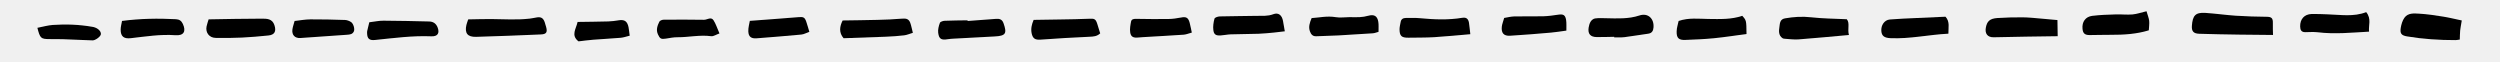
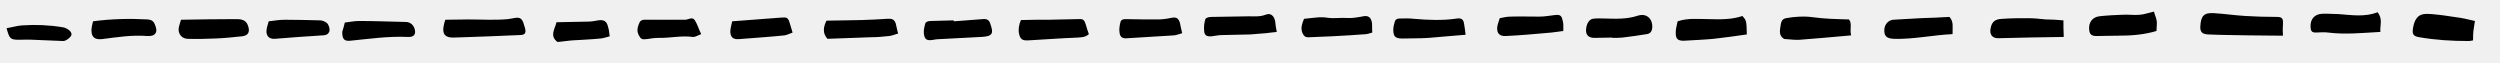
- <svg xmlns="http://www.w3.org/2000/svg" version="1.1" x="0px" y="0px" width="812.74px" height="20px" viewBox="0 0 812.74 20" enable-background="new 0 0 812.74 20" xml:space="preserve">
-   <g id="Layer_2">
- </g>
-   <g id="Layer_1">
-     <path fill="#FFFFFF" d="M738.95,11.37c-0.02-1.17-0.09-2.5-0.05-3.83c0.05-1.66-0.42-2.07-2.04-2.09   c-3.32-0.04-6.64-0.13-9.95-0.34c-3.33-0.22-6.64-0.71-9.97-0.92c-3.21-0.2-4.13,0.85-4.37,4.24c-0.12,1.78,0.59,2.49,2.38,2.55   c4.37,0.14,8.74,0.21,13.11,0.28C731.62,11.31,735.18,11.33,738.95,11.37z" />
-     <path fill="#FFFFFF" d="M600.38,6.25c-4.12-0.2-7.87-0.2-11.57-0.63c-2.91-0.33-5.73-0.15-8.57,0.35   c-1.61,0.28-1.62,1.64-1.78,2.75c-0.18,1.32-0.35,2.77,1.02,3.7c0.24,0.16,0.61,0.18,0.92,0.2c1.43,0.09,2.88,0.3,4.29,0.19   c5.37-0.41,10.74-0.93,16.37-1.43C600.54,9.39,601.47,7.48,600.38,6.25z" />
-     <path fill="#FFFFFF" d="M152.21,6.3c-0.21,0.63-0.45,1.22-0.59,1.83c-0.6,2.69,0.37,3.95,3.16,3.87   c7.01-0.21,14.03-0.49,21.04-0.78c1.82-0.08,2.21-0.72,1.73-2.43c-0.15-0.54-0.3-1.08-0.48-1.6c-0.46-1.3-1.19-1.74-2.51-1.52   c-0.78,0.13-1.56,0.3-2.35,0.4c-4.21,0.49-8.43,0.16-12.64,0.14C157.2,6.18,154.83,6.26,152.21,6.3z" />
-     <path fill="#FFFFFF" d="M800.32,6.65c-2.2-0.46-4.11-0.95-6.04-1.25c-2.59-0.41-5.19-0.81-7.8-0.96c-1.67-0.1-3.62-0.29-4.78,1.3   c-0.67,0.92-1.03,2.17-1.22,3.32c-0.3,1.85,0.22,2.47,2.08,2.78c5.2,0.87,10.44,1.21,15.71,1.2c0.46,0,0.92-0.12,1.41-0.18   c0.04-1.05,0.02-1.99,0.12-2.91C799.88,9.02,800.08,8.09,800.32,6.65z" />
-     <path fill="#FFFFFF" d="M668.87,6.52c-2.05-0.19-3.86-0.37-5.68-0.52c-1.9-0.15-3.81-0.37-5.72-0.38   c-2.72-0.02-5.44,0.05-8.15,0.23c-2.47,0.17-3.39,1.07-3.76,3.22c-0.29,1.73,0.47,3.1,2.6,3.04c6.91-0.18,13.83-0.24,20.78-0.35   C668.92,9.95,668.9,8.26,668.87,6.52z" />
-     <path fill="#FFFFFF" d="M545.71,6.81c-0.21,1.07-0.61,2.22-0.64,3.37c-0.07,2.18,0.67,2.88,2.84,2.8c3.1-0.12,6.21-0.24,9.3-0.55   c3.54-0.35,7.07-0.91,10.58-1.37c-0.04-4.44-0.04-4.44-1.39-5.92c-3.55,1.22-7.27,1.07-11.03,1.02   C552.24,6.12,549.03,5.69,545.71,6.81z" />
-     <path fill="#FFFFFF" d="M697.82,3.65c-1.81,0.43-3.17,0.92-4.57,1.04c-1.81,0.15-3.65-0.07-5.47-0.01   c-2.55,0.09-5.1,0.16-7.63,0.47c-2.22,0.27-3.37,1.98-3.16,4.19c0.14,1.5,0.74,2.07,2.31,2.06c2.3,0,4.6-0.09,6.91-0.08   c4.22,0.02,8.39-0.24,12.34-1.46c0.06-1.12,0.24-2.13,0.12-3.11C698.57,5.77,698.16,4.83,697.82,3.65z" />
-     <path fill="#FFFFFF" d="M417.69,10.18c-0.25-1.47-0.42-2.4-0.58-3.33c-0.32-1.89-1.48-2.9-3.15-2.25c-1.81,0.7-3.6,0.5-5.41,0.54   c-3.99,0.09-7.98,0.07-11.96,0.18c-0.62,0.02-1.66,0.35-1.77,0.74c-0.33,1.18-0.53,2.5-0.37,3.71c0.19,1.46,0.85,1.84,2.34,1.75   c1.1-0.06,2.2-0.32,3.31-0.36c3.02-0.1,6.04-0.09,9.06-0.19c1.67-0.06,3.33-0.24,5-0.39C415.3,10.49,416.44,10.33,417.69,10.18z" />
-     <path fill="#FFFFFF" d="M478,11.12c-0.18-1.53-0.27-2.64-0.45-3.73c-0.22-1.31-0.88-1.83-2.17-1.62c-4.6,0.77-9.2,0.57-13.81,0.13   c-1.5-0.14-3.03-0.07-4.54-0.07c-0.89,0-1.54,0.37-1.7,1.33c-0.13,0.78-0.36,1.56-0.36,2.34c0.02,2.2,0.68,2.79,2.92,2.75   c2.78-0.05,5.57,0,8.35-0.17C470.12,11.85,473.98,11.46,478,11.12z" />
-     <path fill="#FFFFFF" d="M769.24,3.94c-4.09,1.59-8.31,0.85-12.51,0.72c-1.75-0.05-3.51-0.16-5.26-0.11   c-2.37,0.07-3.77,1.69-3.71,4.05c0.03,1.12,0.38,1.86,1.64,1.86c1.35-0.01,2.71-0.13,4.03,0.03c5.57,0.68,11.11,0.11,16.73-0.2   C769.93,8.23,771.04,6.13,769.24,3.94z" />
-     <path fill="#FFFFFF" d="M632.47,5.43c-3.25,0.15-6.27,0.28-9.29,0.42c-2.93,0.14-5.86,0.23-8.78,0.48   c-1.77,0.15-2.93,1.86-2.78,3.77c0.13,1.59,0.97,2.22,2.99,2.31c6.29,0.28,12.44-1.15,18.82-1.46   C633.36,9.01,633.98,7.07,632.47,5.43z" />
-     <path fill="#FFFFFF" d="M67.82,6.29c-0.2,0.67-0.51,1.49-0.68,2.33c-0.38,1.97,0.9,3.65,2.93,3.69c2.87,0.05,5.74,0.03,8.6-0.1   c2.86-0.13,5.71-0.4,8.56-0.68c2.07-0.2,2.64-1.35,1.99-3.36c-0.69-2.12-2.47-2.12-4.09-2.12C79.42,6.06,73.7,6.2,67.82,6.29z" />
-     <path fill="#FFFFFF" d="M448.16,10.35c-0.02-1.25,0.09-2.29-0.08-3.29c-0.32-1.92-1.41-2.48-3.28-1.95   c-0.89,0.25-1.83,0.39-2.76,0.45c-1.11,0.07-2.22,0-3.33,0c-1.51,0.01-3.07,0.26-4.54,0c-2.66-0.46-5.2,0.14-7.77,0.31   c-0.6,1.48-1.09,2.82-0.56,4.29c0.35,0.96,0.89,1.67,2.07,1.62c2.39-0.11,4.78-0.14,7.17-0.27c3.74-0.2,7.47-0.42,11.2-0.69   C446.96,10.78,447.62,10.49,448.16,10.35z" />
-     <path fill="#FFFFFF" d="M296.77,10.67c-0.33-1.27-0.5-2.28-0.85-3.23c-0.47-1.26-1.3-1.49-2.66-1.37c-2.68,0.23-5.37,0.33-8.07,0.4   c-3.72,0.1-7.44,0.13-11.26,0.19c-1,1.96-1.27,3.94,0.3,5.78c4.69-0.17,9.22-0.3,13.75-0.49c1.99-0.08,3.98-0.22,5.96-0.45   C294.85,11.39,295.71,10.99,296.77,10.67z" />
-     <path fill="#FFFFFF" d="M357.67,10.85c-0.33-1.1-0.61-2.09-0.92-3.06c-0.52-1.63-0.93-1.78-2.55-1.7   c-3.08,0.15-6.17,0.17-9.26,0.23c-2.93,0.06-5.86,0.09-8.89,0.14c-0.6,1.39-0.98,2.84-0.65,4.37c0.37,1.75,1.19,2.18,2.9,2.06   c5.31-0.38,10.62-0.71,15.94-0.94C355.46,11.89,356.59,11.86,357.67,10.85z" />
-     <path fill="#FFFFFF" d="M524.77,11.97c0,0.06,0,0.12,0,0.18c1.12-0.02,2.25,0.06,3.35-0.07c2.59-0.32,5.17-0.77,7.75-1.13   c1.19-0.17,1.59-0.95,1.68-1.99c0.24-2.86-1.74-4.87-4.59-3.93c-3.53,1.16-7.19,0.97-10.84,0.89c-1.19-0.03-2.4-0.08-3.57,0.07   c-0.52,0.07-1.12,0.53-1.41,0.99c-0.38,0.58-0.58,1.32-0.69,2.02c-0.3,1.99,0.57,3.02,2.58,3.05   C520.95,12.07,522.86,12,524.77,11.97z" />
-     <path fill="#FFFFFF" d="M509.23,9.95c-0.02-1.39,0.07-2.44-0.08-3.45c-0.24-1.62-0.91-1.98-2.5-1.75   c-1.65,0.24-3.31,0.49-4.97,0.53c-3.11,0.08-6.23-0.03-9.34,0.04c-1.14,0.03-2.28,0.33-3.33,0.5c-0.32,1.16-0.68,1.99-0.77,2.84   c-0.22,2.08,0.62,3.08,2.68,2.95c4.45-0.26,8.9-0.64,13.35-1.02C505.92,10.46,507.57,10.17,509.23,9.95z" />
-     <path fill="#FFFFFF" d="M120.05,7.24c-0.28,1.14-0.5,1.99-0.69,2.84c-0.05,0.23-0.03,0.48-0.03,0.72c0.03,1.8,0.76,2.38,2.56,2.2   c6.11-0.62,12.2-1.45,18.36-1.19c2.02,0.08,2.73-1.01,2.01-2.89c-0.49-1.27-1.43-1.91-2.75-1.94c-4.95-0.11-9.9-0.25-14.84-0.26   C123.18,6.71,121.68,7.05,120.05,7.24z" />
-     <path fill="#FFFFFF" d="M314.58,6.82c-0.01-0.08-0.01-0.15-0.02-0.23c-2.47,0.04-4.94,0.04-7.41,0.15   c-0.56,0.02-1.45,0.31-1.59,0.69c-0.38,1.01-0.68,2.17-0.55,3.22c0.26,2.05,1.03,2.45,3.12,2.09c0.63-0.11,1.27-0.15,1.9-0.18   c4.46-0.25,8.92-0.48,13.39-0.72c3.56-0.19,4.02-0.96,2.83-4.31c-0.45-1.27-1.31-1.49-2.42-1.41   C320.74,6.35,317.66,6.59,314.58,6.82z" />
-     <path fill="#FFFFFF" d="M39.67,6.8c-0.16,0.94-0.45,1.87-0.45,2.8c-0.02,2.26,1.04,3.07,3.27,2.82c4.82-0.54,9.63-1.33,14.52-0.97   c2.75,0.2,3.59-1.29,2.4-3.75c-0.48-0.99-1.15-1.4-2.23-1.46C51.38,5.93,45.59,6.03,39.67,6.8z" />
-     <path fill="#FFFFFF" d="M387.46,10.59c-0.27-1.22-0.45-2.23-0.71-3.21c-0.45-1.66-1.15-2-2.78-1.68c-1.39,0.27-2.82,0.47-4.23,0.49   c-3.43,0.05-6.87-0.01-10.3-0.05c-0.77-0.01-1.57,0.03-1.74,0.88c-0.23,1.15-0.44,2.38-0.28,3.52c0.21,1.44,1.06,1.84,2.6,1.67   c0.55-0.06,1.11-0.1,1.67-0.13c4.38-0.26,8.76-0.49,13.13-0.79C385.65,11.22,386.46,10.86,387.46,10.59z" />
-     <path fill="#FFFFFF" d="M243.76,6.78c-0.15,0.97-0.53,2.2-0.49,3.42c0.06,1.73,0.95,2.39,2.67,2.26c4.85-0.38,9.7-0.76,14.55-1.22   c0.87-0.08,1.71-0.57,2.63-0.89c-0.39-1.31-0.65-2.31-1-3.29c-0.51-1.45-0.95-1.62-2.51-1.49C254.46,6,249.3,6.36,243.76,6.78z" />
-     <path fill="#FFFFFF" d="M233.9,10.87c-0.75-1.72-1.17-3.11-1.93-4.28c-0.81-1.26-2.06-0.14-3.1-0.16   c-4.37-0.07-8.74-0.07-13.1-0.03c-0.49,0-1.24,0.29-1.43,0.66c-0.63,1.28-1.12,2.65-0.45,4.12c0.65,1.42,1.06,1.62,2.59,1.38   c1.25-0.2,2.52-0.46,3.78-0.45c3.65,0.02,7.26-0.85,10.94-0.34C231.94,11.87,232.77,11.27,233.9,10.87z" />
-     <path fill="#FFFFFF" d="M95.77,6.82c-0.28,1.05-0.59,1.88-0.71,2.72c-0.25,1.8,0.79,2.94,2.6,2.82c5.07-0.33,10.13-0.72,15.2-1.06   c0.91-0.06,1.77-0.16,2.19-1.11c0.34-0.77-0.13-2.5-0.93-3.03c-0.57-0.37-1.3-0.65-1.97-0.67c-3.74-0.13-7.49-0.23-11.23-0.2   C99.19,6.3,97.47,6.63,95.77,6.82z" />
-     <path fill="#FFFFFF" d="M204.72,11.6c-0.17-1.24-0.23-2.03-0.4-2.79c-0.42-1.94-1.34-2.51-3.24-2.2c-1.09,0.18-2.2,0.33-3.3,0.36   c-3.31,0.09-6.63,0.12-10.02,0.17c-0.44,2.2-2.28,4.33,0.3,6.32c1.6-0.18,3.17-0.41,4.75-0.53c3.01-0.24,6.03-0.38,9.03-0.64   C202.75,12.2,203.63,11.86,204.72,11.6z" />
-     <path fill="#FFFFFF" d="M12.15,9.04c0.88,3.42,1.14,3.65,3.83,3.67c1.51,0.01,3.03-0.01,4.54,0.04c3.18,0.11,6.37,0.26,9.55,0.38   c0.89,0.03,2.55-1.18,2.7-1.92c0.16-0.81-0.59-1.76-1.81-2.24c-0.29-0.12-0.61-0.19-0.92-0.25c-4.27-0.75-8.57-0.92-12.88-0.61   C15.53,8.22,13.93,8.69,12.15,9.04z" />
-     <path fill-rule="evenodd" clip-rule="evenodd" d="M738.95,11.37c-3.77-0.04-7.33-0.05-10.89-0.11c-4.37-0.07-8.74-0.13-13.11-0.28   c-1.8-0.06-2.5-0.77-2.38-2.55c0.23-3.39,1.16-4.44,4.37-4.24c3.33,0.21,6.64,0.7,9.97,0.92c3.31,0.22,6.63,0.3,9.95,0.34   c1.62,0.02,2.09,0.43,2.04,2.09C738.86,8.87,738.93,10.2,738.95,11.37z" />
-     <path fill-rule="evenodd" clip-rule="evenodd" d="M600.38,6.25c1.09,1.23,0.16,3.14,0.7,5.13c-5.63,0.5-11,1.02-16.37,1.43   c-1.42,0.11-2.86-0.1-4.29-0.19c-0.31-0.02-0.68-0.04-0.92-0.2c-1.37-0.92-1.21-2.38-1.02-3.7c0.15-1.11,0.17-2.47,1.78-2.75   c2.84-0.5,5.66-0.68,8.57-0.35C592.52,6.04,596.26,6.05,600.38,6.25z" />
-     <path fill-rule="evenodd" clip-rule="evenodd" d="M152.21,6.3c2.62-0.04,4.99-0.12,7.36-0.11c4.22,0.02,8.43,0.35,12.64-0.14   c0.79-0.09,1.57-0.27,2.35-0.4c1.32-0.21,2.04,0.22,2.51,1.52c0.19,0.53,0.33,1.07,0.48,1.6c0.48,1.72,0.08,2.36-1.73,2.43   c-7.01,0.3-14.02,0.58-21.04,0.78c-2.8,0.08-3.76-1.18-3.16-3.87C151.76,7.52,152.01,6.92,152.21,6.3z" />
-     <path fill-rule="evenodd" clip-rule="evenodd" d="M800.32,6.65c-0.24,1.44-0.43,2.37-0.53,3.3c-0.09,0.93-0.08,1.86-0.12,2.91   c-0.49,0.07-0.95,0.18-1.41,0.18c-5.27,0.01-10.51-0.33-15.71-1.2c-1.86-0.31-2.38-0.93-2.08-2.78c0.19-1.15,0.55-2.4,1.22-3.32   c1.16-1.59,3.11-1.4,4.78-1.3c2.61,0.15,5.22,0.55,7.8,0.96C796.21,5.71,798.11,6.19,800.32,6.65z" />
-     <path fill-rule="evenodd" clip-rule="evenodd" d="M668.87,6.52c0.03,1.73,0.05,3.43,0.08,5.25c-6.95,0.11-13.87,0.17-20.78,0.35   c-2.13,0.06-2.9-1.31-2.6-3.04c0.36-2.15,1.29-3.05,3.76-3.22c2.71-0.18,5.43-0.25,8.15-0.23c1.91,0.01,3.81,0.22,5.72,0.38   C665.01,6.15,666.82,6.33,668.87,6.52z" />
-     <path fill-rule="evenodd" clip-rule="evenodd" d="M545.71,6.81c3.32-1.12,6.53-0.69,9.66-0.65c3.76,0.05,7.48,0.2,11.03-1.02   c1.34,1.48,1.34,1.48,1.39,5.92c-3.51,0.46-7.04,1.02-10.58,1.37c-3.09,0.31-6.2,0.43-9.3,0.55c-2.17,0.09-2.91-0.61-2.84-2.8   C545.1,9.03,545.49,7.88,545.71,6.81z" />
-     <path fill-rule="evenodd" clip-rule="evenodd" d="M697.82,3.65c0.34,1.18,0.75,2.12,0.87,3.1c0.11,0.98-0.07,1.99-0.12,3.11   c-3.95,1.22-8.13,1.48-12.34,1.46c-2.3-0.01-4.61,0.07-6.91,0.08c-1.58,0-2.17-0.56-2.31-2.06c-0.21-2.21,0.95-3.91,3.16-4.19   c2.52-0.31,5.08-0.39,7.63-0.47c1.82-0.06,3.66,0.16,5.47,0.01C694.65,4.57,696.01,4.08,697.82,3.65z" />
-     <path fill-rule="evenodd" clip-rule="evenodd" d="M417.69,10.18c-1.25,0.15-2.39,0.31-3.53,0.41c-1.67,0.15-3.33,0.33-5,0.39   c-3.02,0.1-6.04,0.09-9.06,0.19c-1.1,0.04-2.2,0.29-3.31,0.36c-1.49,0.08-2.16-0.29-2.34-1.75c-0.15-1.21,0.04-2.53,0.37-3.71   c0.11-0.4,1.15-0.73,1.77-0.74c3.99-0.11,7.98-0.09,11.96-0.18c1.81-0.04,3.6,0.16,5.41-0.54c1.67-0.65,2.83,0.36,3.15,2.25   C417.27,7.79,417.44,8.72,417.69,10.18z" />
-     <path fill-rule="evenodd" clip-rule="evenodd" d="M478,11.12c-4.01,0.34-7.88,0.73-11.75,0.97c-2.78,0.17-5.57,0.12-8.35,0.17   c-2.24,0.04-2.91-0.55-2.92-2.75c0-0.78,0.23-1.56,0.36-2.34c0.16-0.97,0.81-1.33,1.7-1.33c1.51,0,3.04-0.07,4.54,0.07   c4.61,0.43,9.21,0.64,13.81-0.13c1.28-0.21,1.95,0.31,2.17,1.62C477.73,8.48,477.81,9.58,478,11.12z" />
-     <path fill-rule="evenodd" clip-rule="evenodd" d="M769.24,3.94c1.8,2.2,0.69,4.29,0.93,6.35c-5.63,0.31-11.17,0.88-16.73,0.2   c-1.33-0.16-2.69-0.04-4.03-0.03c-1.27,0-1.62-0.74-1.64-1.86c-0.06-2.36,1.34-3.97,3.71-4.05c1.75-0.05,3.51,0.06,5.26,0.11   C760.93,4.79,765.15,5.53,769.24,3.94z" />
-     <path fill-rule="evenodd" clip-rule="evenodd" d="M632.47,5.43c1.52,1.64,0.9,3.58,0.95,5.52c-6.38,0.32-12.53,1.74-18.82,1.46   c-2.02-0.09-2.86-0.72-2.99-2.31c-0.15-1.9,1.01-3.62,2.78-3.77c2.92-0.25,5.85-0.34,8.78-0.48   C626.19,5.71,629.21,5.58,632.47,5.43z" />
-     <path fill-rule="evenodd" clip-rule="evenodd" d="M67.82,6.29C73.7,6.2,79.42,6.06,85.13,6.06c1.63,0,3.4,0,4.09,2.12   c0.65,2.01,0.08,3.16-1.99,3.36c-2.85,0.28-5.7,0.55-8.56,0.68c-2.86,0.13-5.73,0.16-8.6,0.1c-2.03-0.04-3.31-1.72-2.93-3.69   C67.31,7.79,67.62,6.97,67.82,6.29z" />
-     <path fill-rule="evenodd" clip-rule="evenodd" d="M448.16,10.35c-0.54,0.14-1.2,0.43-1.88,0.48c-3.73,0.26-7.47,0.49-11.2,0.69   c-2.39,0.12-4.78,0.16-7.17,0.27c-1.19,0.05-1.72-0.65-2.07-1.62c-0.53-1.47-0.04-2.81,0.56-4.29c2.57-0.17,5.1-0.77,7.77-0.31   c1.47,0.25,3.02,0.01,4.54,0c1.11-0.01,2.23,0.07,3.33,0c0.93-0.06,1.87-0.2,2.76-0.45c1.88-0.52,2.96,0.03,3.28,1.95   C448.25,8.06,448.14,9.1,448.16,10.35z" />
-     <path fill-rule="evenodd" clip-rule="evenodd" d="M296.77,10.67c-1.06,0.32-1.92,0.71-2.82,0.82c-1.98,0.23-3.97,0.37-5.96,0.45   c-4.53,0.19-9.06,0.33-13.75,0.49c-1.57-1.84-1.3-3.82-0.3-5.78c3.82-0.06,7.54-0.09,11.26-0.19c2.69-0.07,5.39-0.17,8.07-0.4   c1.36-0.12,2.19,0.11,2.66,1.37C296.27,8.39,296.44,9.4,296.77,10.67z" />
-     <path fill-rule="evenodd" clip-rule="evenodd" d="M357.67,10.85c-1.08,1.01-2.21,1.04-3.45,1.1c-5.32,0.23-10.63,0.56-15.94,0.94   c-1.71,0.12-2.53-0.31-2.9-2.06c-0.32-1.53,0.05-2.98,0.65-4.37c3.03-0.05,5.96-0.09,8.89-0.14c3.09-0.06,6.18-0.08,9.26-0.23   c1.62-0.08,2.03,0.07,2.55,1.7C357.05,8.76,357.34,9.75,357.67,10.85z" />
-     <path fill-rule="evenodd" clip-rule="evenodd" d="M524.77,11.97c-1.91,0.03-3.83,0.1-5.74,0.08c-2.01-0.03-2.88-1.06-2.58-3.05   c0.11-0.7,0.31-1.44,0.69-2.02c0.29-0.46,0.89-0.92,1.41-0.99c1.17-0.16,2.38-0.1,3.57-0.07c3.65,0.08,7.31,0.28,10.84-0.89   c2.86-0.94,4.84,1.07,4.59,3.93c-0.09,1.04-0.5,1.82-1.68,1.99c-2.59,0.36-5.16,0.8-7.75,1.13c-1.1,0.14-2.23,0.05-3.35,0.07   C524.78,12.09,524.77,12.03,524.77,11.97z" />
-     <path fill-rule="evenodd" clip-rule="evenodd" d="M509.23,9.95c-1.66,0.22-3.31,0.51-4.97,0.65c-4.45,0.38-8.9,0.76-13.35,1.02   c-2.05,0.12-2.9-0.88-2.68-2.95c0.09-0.86,0.45-1.68,0.77-2.84c1.06-0.17,2.19-0.47,3.33-0.5c3.11-0.07,6.23,0.04,9.34-0.04   c1.66-0.04,3.32-0.29,4.97-0.53c1.59-0.23,2.25,0.12,2.5,1.75C509.3,7.51,509.21,8.56,509.23,9.95z" />
-     <path fill-rule="evenodd" clip-rule="evenodd" d="M120.05,7.24c1.63-0.19,3.13-0.53,4.63-0.52c4.95,0.02,9.9,0.15,14.84,0.26   c1.32,0.03,2.26,0.67,2.75,1.94c0.72,1.87,0,2.97-2.01,2.89c-6.17-0.26-12.26,0.57-18.36,1.19c-1.8,0.18-2.53-0.4-2.56-2.2   c0-0.24-0.02-0.49,0.03-0.72C119.55,9.23,119.77,8.39,120.05,7.24z" />
-     <path fill-rule="evenodd" clip-rule="evenodd" d="M314.58,6.82c3.08-0.23,6.16-0.47,9.24-0.69c1.11-0.08,1.97,0.14,2.42,1.41   c1.19,3.35,0.72,4.12-2.83,4.31c-4.46,0.24-8.92,0.47-13.39,0.72c-0.63,0.03-1.27,0.08-1.9,0.18c-2.08,0.35-2.86-0.04-3.12-2.09   c-0.13-1.04,0.17-2.21,0.55-3.22c0.14-0.39,1.03-0.67,1.59-0.69c2.47-0.11,4.94-0.11,7.41-0.15   C314.56,6.66,314.57,6.74,314.58,6.82z" />
-     <path fill-rule="evenodd" clip-rule="evenodd" d="M39.67,6.8c5.92-0.77,11.7-0.87,17.51-0.56c1.08,0.06,1.75,0.47,2.23,1.46   c1.19,2.47,0.35,3.96-2.4,3.75c-4.9-0.36-9.7,0.43-14.52,0.97c-2.23,0.25-3.28-0.56-3.27-2.82C39.23,8.67,39.51,7.74,39.67,6.8z" />
-     <path fill-rule="evenodd" clip-rule="evenodd" d="M387.46,10.59c-1,0.27-1.81,0.63-2.64,0.69c-4.37,0.3-8.75,0.53-13.13,0.79   c-0.56,0.03-1.11,0.07-1.67,0.13c-1.54,0.17-2.39-0.22-2.6-1.67c-0.16-1.14,0.05-2.36,0.28-3.52c0.17-0.85,0.96-0.89,1.74-0.88   c3.43,0.05,6.87,0.1,10.3,0.05c1.41-0.02,2.84-0.22,4.23-0.49c1.63-0.32,2.33,0.02,2.78,1.68C387.01,8.36,387.19,9.37,387.46,10.59   z" />
-     <path fill-rule="evenodd" clip-rule="evenodd" d="M243.76,6.78c5.54-0.42,10.7-0.78,15.85-1.21c1.56-0.13,2.01,0.04,2.51,1.49   c0.34,0.97,0.6,1.97,1,3.29c-0.93,0.32-1.76,0.81-2.63,0.89c-4.84,0.46-9.7,0.84-14.55,1.22c-1.72,0.13-2.61-0.52-2.67-2.26   C243.22,8.98,243.61,7.75,243.76,6.78z" />
-     <path fill-rule="evenodd" clip-rule="evenodd" d="M233.9,10.87c-1.13,0.4-1.96,1-2.7,0.9c-3.68-0.5-7.29,0.36-10.94,0.34   c-1.26-0.01-2.52,0.25-3.78,0.45c-1.54,0.25-1.95,0.04-2.59-1.38c-0.67-1.47-0.18-2.84,0.45-4.12c0.18-0.37,0.93-0.66,1.43-0.66   c4.37-0.04,8.74-0.04,13.1,0.03c1.04,0.02,2.29-1.1,3.1,0.16C232.73,7.77,233.15,9.16,233.9,10.87z" />
-     <path fill-rule="evenodd" clip-rule="evenodd" d="M95.77,6.82c1.71-0.19,3.43-0.52,5.15-0.53c3.74-0.03,7.49,0.08,11.23,0.2   c0.67,0.02,1.4,0.3,1.97,0.67c0.8,0.52,1.27,2.26,0.93,3.03c-0.42,0.95-1.28,1.05-2.19,1.11c-5.07,0.34-10.13,0.72-15.2,1.06   c-1.81,0.12-2.85-1.01-2.6-2.82C95.18,8.7,95.49,7.88,95.77,6.82z" />
-     <path fill-rule="evenodd" clip-rule="evenodd" d="M204.72,11.6c-1.08,0.26-1.97,0.6-2.87,0.68c-3.01,0.26-6.02,0.4-9.03,0.64   c-1.58,0.12-3.15,0.35-4.75,0.53c-2.58-1.98-0.75-4.12-0.3-6.32c3.39-0.05,6.71-0.08,10.02-0.17c1.1-0.03,2.21-0.18,3.3-0.36   c1.9-0.31,2.82,0.26,3.24,2.2C204.48,9.57,204.54,10.36,204.72,11.6z" />
-     <path fill-rule="evenodd" clip-rule="evenodd" d="M12.15,9.04c1.78-0.34,3.39-0.82,5.02-0.93c4.31-0.31,8.61-0.13,12.88,0.61   c0.31,0.05,0.63,0.13,0.92,0.25c1.22,0.48,1.97,1.43,1.81,2.24c-0.15,0.74-1.81,1.96-2.7,1.92c-3.18-0.12-6.37-0.27-9.55-0.38   c-1.51-0.05-3.03-0.03-4.54-0.04C13.29,12.68,13.02,12.45,12.15,9.04z" />
+ <svg xmlns="http://www.w3.org/2000/svg" version="1.1" id="Layer_1" x="0" y="0" viewBox="0 0 798.3 20" xml:space="preserve">
+   <style>.st0{fill:#fff}</style>
+   <g id="Layer_1_1_">
+     <path class="st0" d="M729 11.4c0-1.2-.1-2.5 0-3.8 0-1.7-.4-2.1-2-2.1-3.3 0-6.6-.1-10-.3-3.3-.2-6.6-.7-10-.9-3.2-.2-4.1.8-4.4 4.2-.1 1.8.6 2.5 2.4 2.6l13.1.3c3.5-.1 7.1-.1 10.9 0zM590.4 6.2c-4.1-.2-7.9-.2-11.6-.6-2.9-.3-5.7-.2-8.6.3-1.6.3-1.6 1.6-1.8 2.7-.2 1.3-.3 2.8 1 3.7.2.2.6.2.9.2 1.4.1 2.9.3 4.3.2 5.4-.4 10.7-.9 16.4-1.4-.5-1.9.5-3.8-.6-5.1zM142.2 6.3l-.6 1.8c-.6 2.7.4 3.9 3.2 3.9 7-.2 14-.5 21-.8 1.8-.1 2.2-.7 1.7-2.4-.1-.5-.3-1.1-.5-1.6-.5-1.3-1.2-1.7-2.5-1.5-.8.1-1.6.3-2.4.4-4.2.5-8.4.2-12.6.1-2.3 0-4.7.1-7.3.1zM790.3 6.7c-2.2-.5-4.1-.9-6-1.2-2.6-.4-5.2-.8-7.8-1-1.7-.1-3.6-.3-4.8 1.3-.7.9-1 2.2-1.2 3.3-.3 1.9.2 2.5 2.1 2.8 5.2.9 10.4 1.2 15.7 1.2.5 0 .9-.1 1.4-.2 0-1.1 0-2 .1-2.9.1-1 .3-1.9.5-3.3zM658.9 6.5c-2-.2-3.9-.4-5.7-.5-1.9-.2-3.8-.4-5.7-.4-2.7 0-5.4.1-8.2.2-2.5.2-3.4 1.1-3.8 3.2-.3 1.7.5 3.1 2.6 3 6.9-.2 13.8-.2 20.8-.4V6.5zM535.7 6.8c-.2 1.1-.6 2.2-.6 3.4-.1 2.2.7 2.9 2.8 2.8 3.1-.1 6.2-.2 9.3-.6 3.5-.4 7.1-.9 10.6-1.4 0-4.4 0-4.4-1.4-5.9-3.5 1.2-7.3 1.1-11 1-3.2 0-6.4-.4-9.7.7zM687.8 3.7c-1.8.4-3.2.9-4.6 1-1.8.2-3.7-.1-5.5 0-2.5.1-5.1.2-7.6.5-2.2.3-3.4 2-3.2 4.2.1 1.5.7 2.1 2.3 2.1 2.3 0 4.6-.1 6.9-.1 4.2 0 8.4-.2 12.3-1.5.1-1.1.2-2.1.1-3.1.1-1-.3-2-.7-3.1zM407.7 10.2c-.2-1.5-.4-2.4-.6-3.3-.3-1.9-1.5-2.9-3.1-2.3-1.8.7-3.6.5-5.4.5-4 .1-8 .1-12 .2-.6 0-1.7.3-1.8.7-.3 1.2-.5 2.5-.4 3.7.2 1.5.9 1.8 2.3 1.8 1.1-.1 2.2-.3 3.3-.4 3-.1 6-.1 9.1-.2 1.7-.1 3.3-.2 5-.4 1.2 0 2.3-.2 3.6-.3zM468 11.1c-.2-1.5-.3-2.6-.5-3.7-.2-1.3-.9-1.8-2.2-1.6-4.6.8-9.2.6-13.8.1-1.5-.1-3-.1-4.5-.1-.9 0-1.5.4-1.7 1.3-.1.8-.4 1.6-.4 2.3 0 2.2.7 2.8 2.9 2.8 2.8-.1 5.6 0 8.4-.2 3.9-.1 7.8-.5 11.8-.9zM759.2 3.9c-4.1 1.6-8.3.8-12.5.7-1.8-.1-3.5-.2-5.3-.1-2.4.1-3.8 1.7-3.7 4.1 0 1.1.4 1.9 1.6 1.9 1.3 0 2.7-.1 4 0 5.6.7 11.1.1 16.7-.2-.1-2.1 1-4.2-.8-6.4zM622.5 5.4c-3.2.2-6.3.3-9.3.4-2.9.1-5.9.2-8.8.5-1.8.2-2.9 1.9-2.8 3.8.1 1.6 1 2.2 3 2.3 6.3.3 12.4-1.1 18.8-1.5 0-1.9.6-3.8-.9-5.5zM57.8 6.3c-.2.7-.5 1.5-.7 2.3-.4 2 .9 3.7 2.9 3.7 2.9.1 5.7 0 8.6-.1s5.7-.4 8.6-.7c2.1-.2 2.6-1.4 2-3.4C78.5 6 76.7 6 75.1 6c-5.7.1-11.4.2-17.3.3zM438.2 10.4c0-1.2.1-2.3-.1-3.3-.3-1.9-1.4-2.5-3.3-1.9-.9.2-1.8.4-2.8.4-1.1.1-2.2 0-3.3 0-1.5 0-3.1.3-4.5 0-2.7-.5-5.2.1-7.8.3-.6 1.5-1.1 2.8-.6 4.3.4 1 .9 1.7 2.1 1.6 2.4-.1 4.8-.1 7.2-.3 3.7-.2 7.5-.4 11.2-.7.7 0 1.3-.3 1.9-.4zM286.8 10.7c-.3-1.3-.5-2.3-.9-3.2-.5-1.3-1.3-1.5-2.7-1.4-2.7.2-5.4.3-8.1.4-3.7.1-7.4.1-11.3.2-1 2-1.3 3.9.3 5.8 4.7-.2 9.2-.3 13.8-.5 2-.1 4-.2 6-.4 1-.2 1.8-.6 2.9-.9zM347.7 10.9c-.3-1.1-.6-2.1-.9-3.1-.5-1.6-.9-1.8-2.5-1.7-3.1.2-6.2.2-9.3.2-2.9.1-5.9.1-8.9.1-.6 1.4-1 2.8-.6 4.4.4 1.8 1.2 2.2 2.9 2.1 5.3-.4 10.6-.7 15.9-.9 1.2-.1 2.3-.1 3.4-1.1zM514.8 12v.2c1.1 0 2.2.1 3.3-.1 2.6-.3 5.2-.8 7.8-1.1 1.2-.2 1.6-.9 1.7-2 .2-2.9-1.7-4.9-4.6-3.9-3.5 1.2-7.2 1-10.8.9-1.2 0-2.4-.1-3.6.1-.5.1-1.1.5-1.4 1-.4.6-.6 1.3-.7 2-.3 2 .6 3 2.6 3.1 1.9-.1 3.8-.2 5.7-.2zM499.2 9.9c0-1.4.1-2.4-.1-3.4-.2-1.6-.9-2-2.5-1.8-1.6.2-3.3.5-5 .5-3.1.1-6.2 0-9.3 0-1.1 0-2.3.3-3.3.5-.3 1.2-.7 2-.8 2.8-.2 2.1.6 3.1 2.7 2.9 4.5-.3 8.9-.6 13.4-1 1.6.1 3.3-.2 4.9-.5zM110.1 7.2c-.3 1.1-.5 2-.7 2.8-.1.2 0 .5 0 .7 0 1.8.8 2.4 2.6 2.2 6.1-.6 12.2-1.4 18.4-1.2 2 .1 2.7-1 2-2.9-.5-1.3-1.4-1.9-2.8-1.9l-14.8-.3c-1.6.1-3.1.5-4.7.6zM304.6 6.8v-.2c-2.5 0-4.9 0-7.4.2-.6 0-1.5.3-1.6.7-.4 1-.7 2.2-.5 3.2.3 2.1 1 2.4 3.1 2.1.6-.1 1.3-.1 1.9-.2 4.5-.2 8.9-.5 13.4-.7 3.6-.2 4-1 2.8-4.3-.5-1.3-1.3-1.5-2.4-1.4-3.2.1-6.2.4-9.3.6zM29.7 6.8c-.2.9-.5 1.9-.5 2.8 0 2.3 1 3.1 3.3 2.8 4.8-.5 9.6-1.3 14.5-1 2.8.2 3.6-1.3 2.4-3.8-.5-1-1.2-1.4-2.2-1.5-5.8-.2-11.6-.1-17.5.7zM377.5 10.6c-.3-1.2-.5-2.2-.7-3.2-.5-1.7-1.1-2-2.8-1.7-1.4.3-2.8.5-4.2.5-3.4.1-6.9 0-10.3-.1-.8 0-1.6 0-1.7.9-.2 1.1-.4 2.4-.3 3.5.2 1.4 1.1 1.8 2.6 1.7.5-.1 1.1-.1 1.7-.1 4.4-.3 8.8-.5 13.1-.8.7-.1 1.6-.4 2.6-.7zM233.8 6.8c-.1 1-.5 2.2-.5 3.4.1 1.7.9 2.4 2.7 2.3 4.9-.4 9.7-.8 14.6-1.2.9-.1 1.7-.6 2.6-.9-.4-1.3-.6-2.3-1-3.3-.5-1.4-1-1.6-2.5-1.5-5.2.4-10.4.8-15.9 1.2zM223.9 10.9c-.8-1.7-1.2-3.1-1.9-4.3-.8-1.3-2.1-.1-3.1-.2-4.4-.1-8.7-.1-13.1 0-.5 0-1.2.3-1.4.7-.6 1.3-1.1 2.6-.4 4.1.6 1.4 1.1 1.6 2.6 1.4 1.2-.2 2.5-.5 3.8-.4 3.6 0 7.3-.9 10.9-.3.6 0 1.5-.6 2.6-1zM85.8 6.8c-.3 1-.6 1.9-.7 2.7-.2 1.8.8 2.9 2.6 2.8 5.1-.3 10.1-.7 15.2-1.1.9-.1 1.8-.2 2.2-1.1.3-.8-.1-2.5-.9-3-.6-.4-1.3-.7-2-.7-3.7-.1-7.5-.2-11.2-.2-1.8.1-3.5.4-5.2.6zM194.7 11.6c-.2-1.2-.2-2-.4-2.8-.4-1.9-1.3-2.5-3.2-2.2-1.1.2-2.2.3-3.3.4-3.3.1-6.6.1-10 .2-.4 2.2-2.3 4.3.3 6.3 1.6-.2 3.2-.4 4.8-.5l9-.6c.9-.2 1.7-.5 2.8-.8zM2.1 9c.9 3.5 1.2 3.7 3.9 3.7h4.5c3.2.1 6.4.3 9.5.4.9 0 2.5-1.2 2.7-1.9.2-.8-.6-1.8-1.8-2.2-.3-.1-.6-.2-.9-.2-4.2-.8-8.5-1-12.8-.7-1.7.1-3.3.6-5.1.9z" />
+     <path d="M729 11.4c-3.8 0-7.3-.1-10.9-.1-4.4-.1-8.7-.1-13.1-.3-1.8-.1-2.5-.8-2.4-2.6.2-3.4 1.2-4.4 4.4-4.2 3.3.2 6.6.7 10 .9 3.3.2 6.6.3 10 .3 1.6 0 2.1.4 2 2.1-.1 1.4-.1 2.7 0 3.9zM590.4 6.2c1.1 1.2.2 3.1.7 5.1-5.6.5-11 1-16.4 1.4-1.4.1-2.9-.1-4.3-.2-.3 0-.7 0-.9-.2-1.4-.9-1.2-2.4-1-3.7.2-1.1.2-2.5 1.8-2.8 2.8-.5 5.7-.7 8.6-.3 3.6.5 7.4.6 11.5.7zM142.2 6.3c2.6 0 5-.1 7.4-.1 4.2 0 8.4.3 12.6-.1.8-.1 1.6-.3 2.4-.4 1.3-.2 2 .2 2.5 1.5.2.5.3 1.1.5 1.6.5 1.7.1 2.4-1.7 2.4-7 .3-14 .6-21 .8-2.8.1-3.8-1.2-3.2-3.9.1-.6.3-1.2.5-1.8zM790.3 6.7c-.2 1.4-.4 2.4-.5 3.3-.1.9-.1 1.9-.1 2.9-.5.1-1 .2-1.4.2-5.3 0-10.5-.3-15.7-1.2-1.9-.3-2.4-.9-2.1-2.8.2-1.2.5-2.4 1.2-3.3 1.2-1.6 3.1-1.4 4.8-1.3 2.6.2 5.2.6 7.8 1 1.9.2 3.8.7 6 1.2zM658.9 6.5c0 1.7 0 3.4.1 5.3-7 .1-13.9.2-20.8.4-2.1.1-2.9-1.3-2.6-3 .4-2.2 1.3-3.1 3.8-3.2 2.7-.2 5.4-.2 8.2-.2 1.9 0 3.8.2 5.7.4 1.7 0 3.5.1 5.6.3zM535.7 6.8c3.3-1.1 6.5-.7 9.7-.7 3.8.1 7.5.2 11-1 1.3 1.5 1.3 1.5 1.4 5.9-3.5.5-7 1-10.6 1.4-3.1.3-6.2.4-9.3.6-2.2.1-2.9-.6-2.8-2.8 0-1.2.4-2.3.6-3.4zM687.8 3.7c.3 1.2.8 2.1.9 3.1.1 1-.1 2-.1 3.1-4 1.2-8.1 1.5-12.3 1.5-2.3 0-4.6.1-6.9.1-1.6 0-2.2-.6-2.3-2.1-.2-2.2 1-3.9 3.2-4.2 2.5-.3 5.1-.4 7.6-.5 1.8-.1 3.7.2 5.5 0 1.3-.1 2.6-.6 4.4-1zM407.7 10.2c-1.2.1-2.4.3-3.5.4-1.7.1-3.3.3-5 .4-3 .1-6 .1-9.1.2-1.1 0-2.2.3-3.3.4-1.5.1-2.2-.3-2.3-1.8-.1-1.2 0-2.5.4-3.7.1-.4 1.1-.7 1.8-.7 4-.1 8-.1 12-.2 1.8 0 3.6.2 5.4-.5 1.7-.7 2.8.4 3.1 2.2.1.9.2 1.8.5 3.3zM468 11.1c-4 .3-7.9.7-11.8 1-2.8.2-5.6.1-8.4.2-2.2 0-2.9-.6-2.9-2.8 0-.8.2-1.6.4-2.3.2-1 .8-1.3 1.7-1.3 1.5 0 3-.1 4.5.1 4.6.4 9.2.6 13.8-.1 1.3-.2 2 .3 2.2 1.6.2 1 .3 2.1.5 3.6zM759.2 3.9c1.8 2.2.7 4.3.9 6.3-5.6.3-11.2.9-16.7.2-1.3-.2-2.7 0-4 0-1.3 0-1.6-.7-1.6-1.9-.1-2.4 1.3-4 3.7-4.1 1.8-.1 3.5.1 5.3.1 4.1.3 8.4 1 12.4-.6zM622.5 5.4c1.5 1.6.9 3.6 1 5.5-6.4.3-12.5 1.7-18.8 1.5-2-.1-2.9-.7-3-2.3-.2-1.9 1-3.6 2.8-3.8 2.9-.2 5.8-.3 8.8-.5 2.9-.1 5.9-.2 9.2-.4zM57.8 6.3c5.9-.1 11.6-.2 17.3-.2 1.6 0 3.4 0 4.1 2.1.7 2 .1 3.2-2 3.4-2.8.3-5.7.6-8.6.7s-5.7.2-8.6.1c-2 0-3.3-1.7-2.9-3.7.2-.9.5-1.7.7-2.4zM438.2 10.4c-.5.1-1.2.4-1.9.5-3.7.3-7.5.5-11.2.7l-7.2.3c-1.2.1-1.7-.6-2.1-1.6-.5-1.5 0-2.8.6-4.3 2.6-.2 5.1-.8 7.8-.3 1.5.2 3 0 4.5 0 1.1 0 2.2.1 3.3 0 .9-.1 1.9-.2 2.8-.4 1.9-.5 3 0 3.3 2 .1.8 0 1.8.1 3.1zM286.8 10.7c-1.1.3-1.9.7-2.8.8-2 .2-4 .4-6 .4-4.5.2-9.1.3-13.8.5-1.6-1.8-1.3-3.8-.3-5.8 3.8-.1 7.5-.1 11.3-.2 2.7-.1 5.4-.2 8.1-.4 1.4-.1 2.2.1 2.7 1.4.3 1 .4 2 .8 3.3zM347.7 10.9c-1.1 1-2.2 1-3.5 1.1-5.3.2-10.6.6-15.9.9-1.7.1-2.5-.3-2.9-2.1-.3-1.5 0-3 .6-4.4 3-.1 6-.1 8.9-.1 3.1-.1 6.2-.1 9.3-.2 1.6-.1 2 .1 2.5 1.7.3 1 .6 2 1 3.1zM514.8 12c-1.9 0-3.8.1-5.7.1-2 0-2.9-1.1-2.6-3.1.1-.7.3-1.4.7-2 .3-.5.9-.9 1.4-1 1.2-.2 2.4-.1 3.6-.1 3.6.1 7.2.3 10.8-.9 2.9-.9 4.8 1.1 4.6 3.9-.1 1-.5 1.8-1.7 2-2.6.4-5.2.8-7.8 1.1-1.1.1-2.2.1-3.3.1V12zM499.2 9.9c-1.7.2-3.3.5-5 .6-4.5.4-8.9.8-13.4 1-2 .1-2.9-.9-2.7-2.9.1-.9.5-1.7.8-2.8 1.1-.2 2.2-.5 3.3-.5 3.1-.1 6.2 0 9.3 0 1.7 0 3.3-.3 5-.5 1.6-.2 2.2.1 2.5 1.8.3.9.2 2 .2 3.3zM110.1 7.2c1.6-.2 3.1-.5 4.6-.5 5 0 9.9.2 14.8.3 1.3 0 2.3.7 2.8 1.9.7 1.9 0 3-2 2.9-6.2-.3-12.3.6-18.4 1.2-1.8.2-2.5-.4-2.6-2.2v-.7c.3-.9.5-1.7.8-2.9zM304.6 6.8c3.1-.2 6.2-.5 9.2-.7 1.1-.1 2 .1 2.4 1.4 1.2 3.3.7 4.1-2.8 4.3-4.5.2-8.9.5-13.4.7-.6 0-1.3.1-1.9.2-2.1.4-2.9 0-3.1-2.1-.1-1 .2-2.2.5-3.2.1-.4 1-.7 1.6-.7 2.5-.1 4.9-.1 7.4-.2.1.2.1.2.1.3zM29.7 6.8c5.9-.8 11.7-.9 17.5-.6 1.1.1 1.8.5 2.2 1.5 1.2 2.5.3 4-2.4 3.8-4.9-.4-9.7.4-14.5 1-2.2.2-3.3-.6-3.3-2.8 0-1 .3-2 .5-2.9zM377.5 10.6c-1 .3-1.8.6-2.6.7-4.4.3-8.8.5-13.1.8-.6 0-1.1.1-1.7.1-1.5.2-2.4-.2-2.6-1.7-.2-1.1 0-2.4.3-3.5.2-.8 1-.9 1.7-.9 3.4.1 6.9.1 10.3.1 1.4 0 2.8-.2 4.2-.5 1.6-.3 2.3 0 2.8 1.7.2 1 .4 2 .7 3.2zM233.8 6.8c5.5-.4 10.7-.8 15.8-1.2 1.6-.1 2 0 2.5 1.5.3 1 .6 2 1 3.3-.9.3-1.8.8-2.6.9-4.8.5-9.7.8-14.6 1.2-1.7.1-2.6-.5-2.7-2.3 0-1.2.4-2.4.6-3.4zM223.9 10.9c-1.1.4-2 1-2.7.9-3.7-.5-7.3.4-10.9.3-1.3 0-2.5.2-3.8.4-1.5.2-1.9 0-2.6-1.4-.7-1.5-.2-2.8.4-4.1.2-.4.9-.7 1.4-.7h13.1c1 0 2.3-1.1 3.1.2.8 1.3 1.2 2.7 2 4.4zM85.8 6.8c1.7-.2 3.4-.5 5.2-.5 3.7 0 7.5.1 11.2.2.7 0 1.4.3 2 .7.8.5 1.3 2.3.9 3-.4.9-1.3 1.1-2.2 1.1-5.1.3-10.1.7-15.2 1.1-1.8.1-2.8-1-2.6-2.8.1-.9.4-1.7.7-2.8zM194.7 11.6c-1.1.3-2 .6-2.9.7-3 .3-6 .4-9 .6-1.6.1-3.1.4-4.8.5-2.6-2-.8-4.1-.3-6.3 3.4-.1 6.7-.1 10-.2 1.1 0 2.2-.2 3.3-.4 1.9-.3 2.8.3 3.2 2.2.3.9.3 1.7.5 2.9zM2.1 9c1.8-.3 3.4-.8 5-.9 4.4-.3 8.7-.1 12.9.6.4.1.7.1 1 .3 1.2.5 2 1.4 1.8 2.2-.2.7-1.8 2-2.7 1.9-3.2-.1-6.4-.3-9.5-.4-1.5-.1-3 0-4.5 0-2.8 0-3.1-.3-4-3.7z" />
  </g>
</svg>
